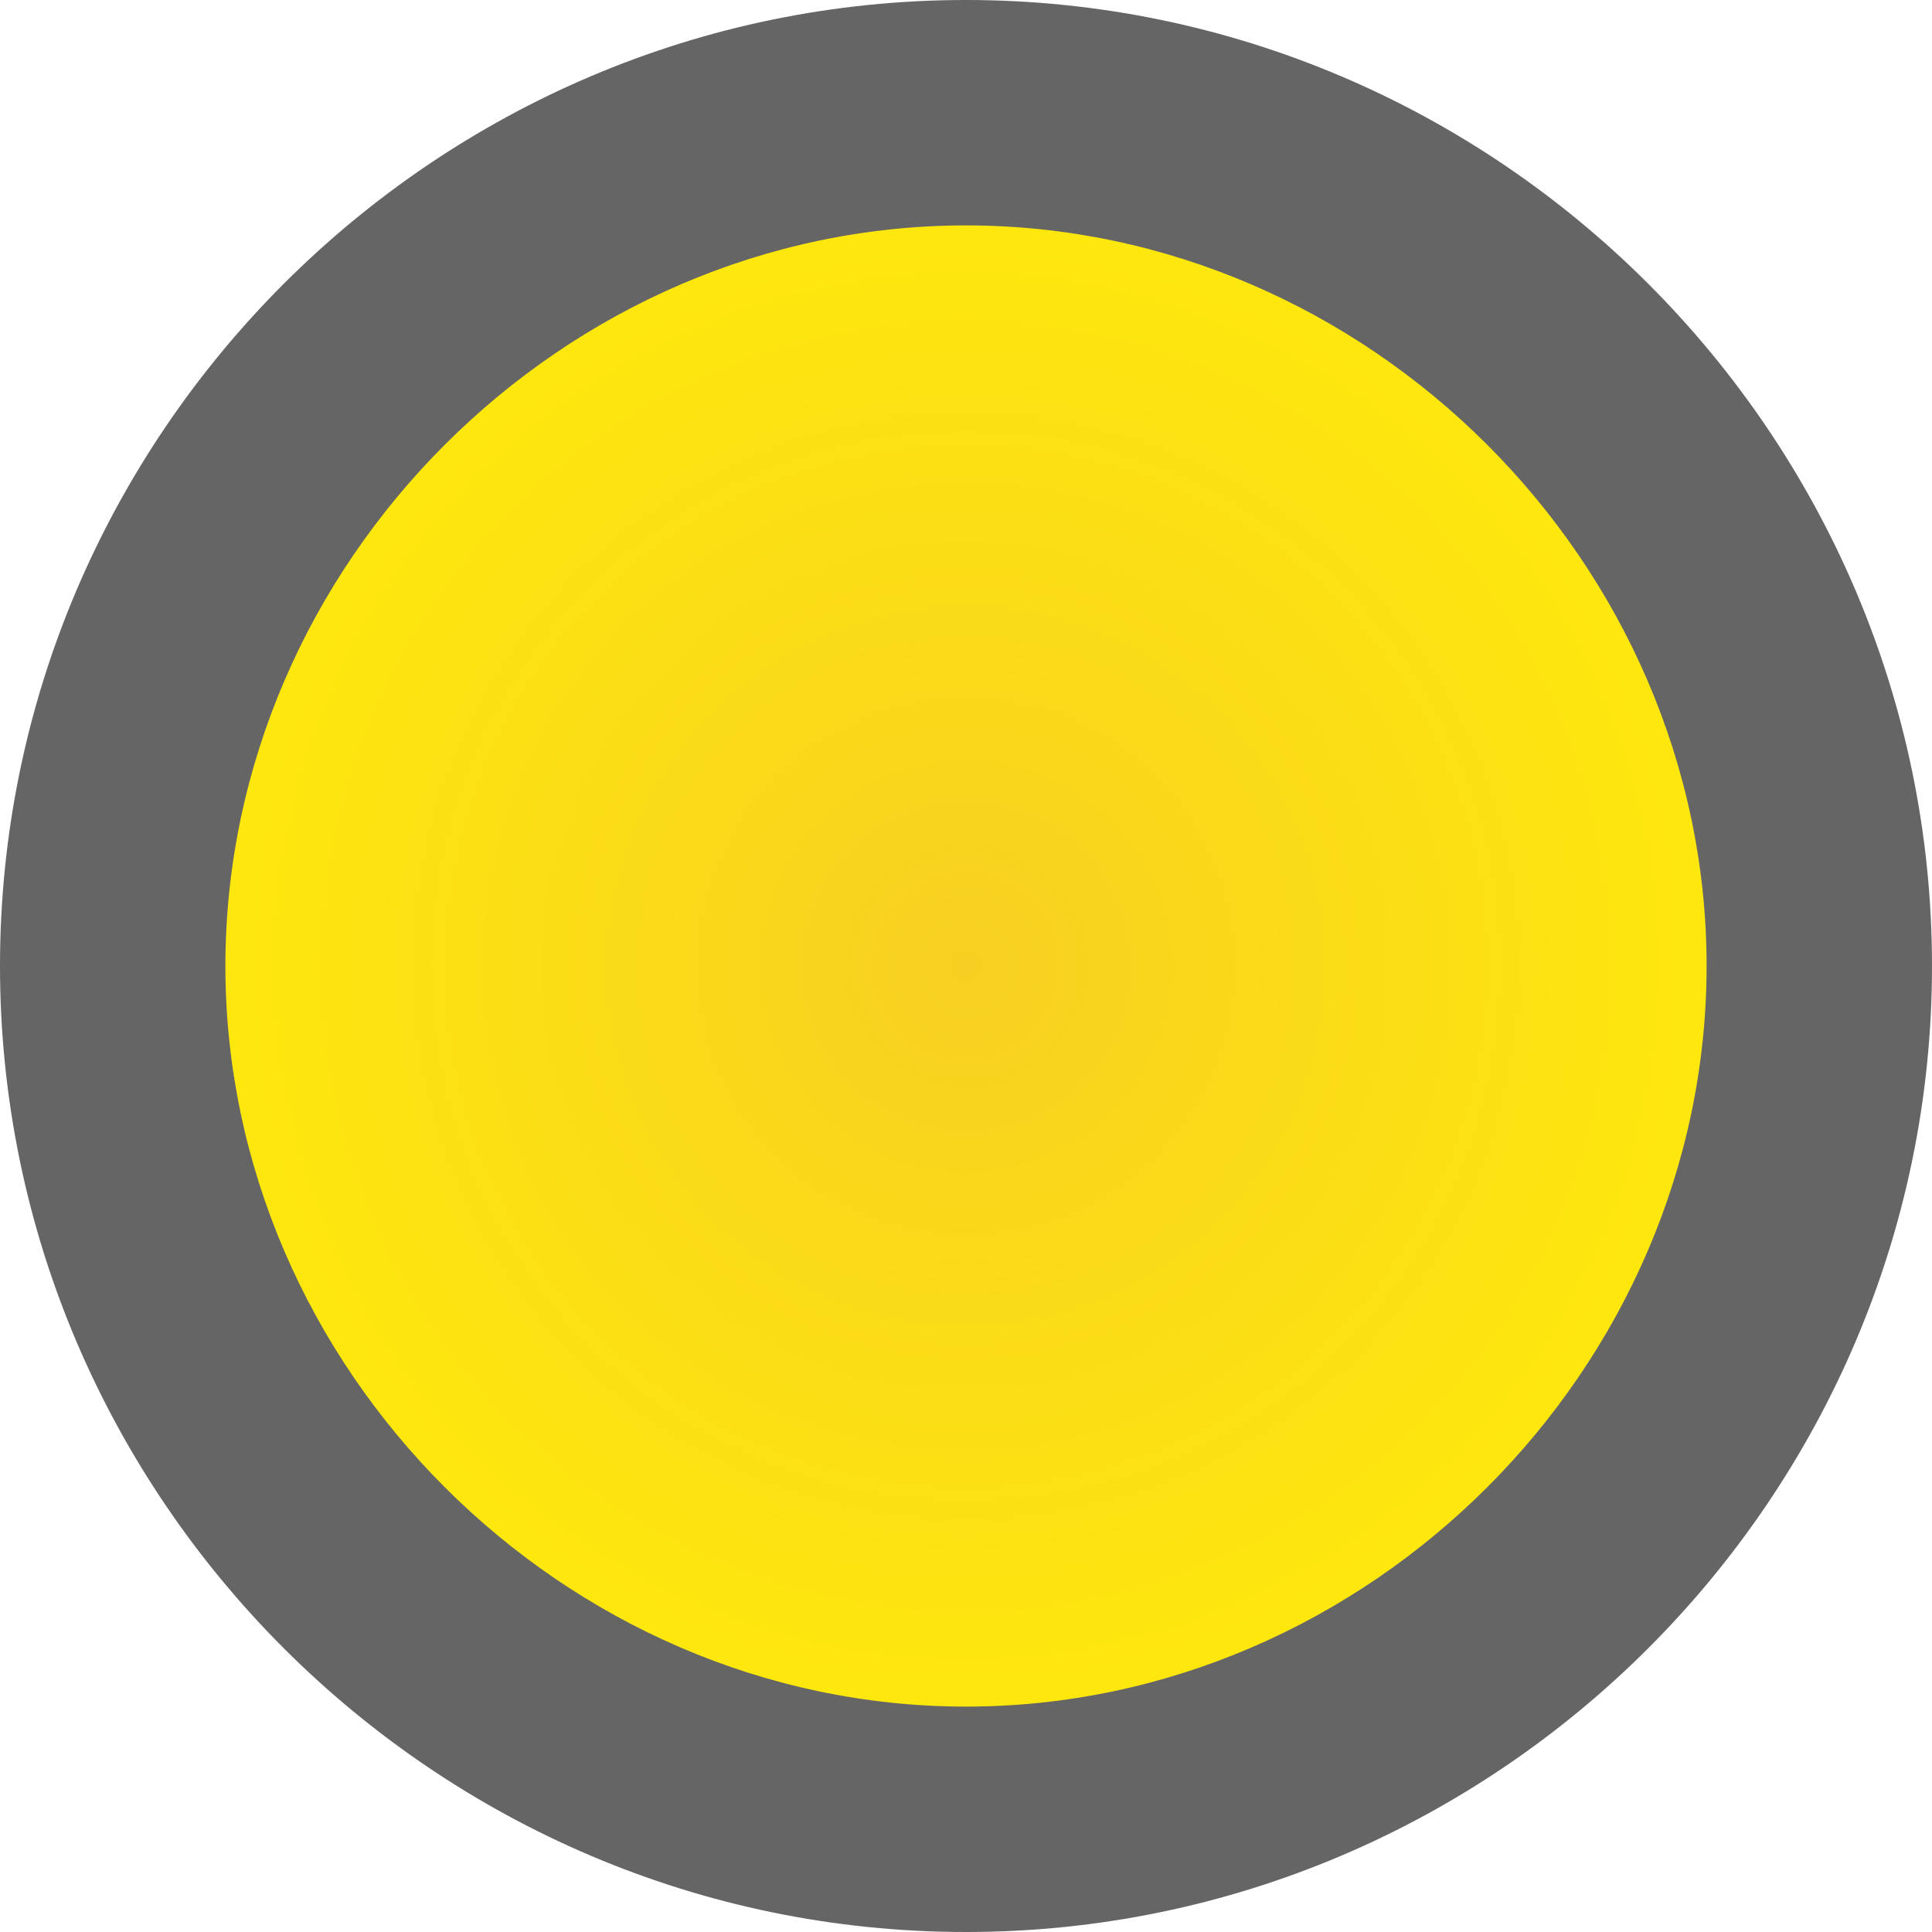
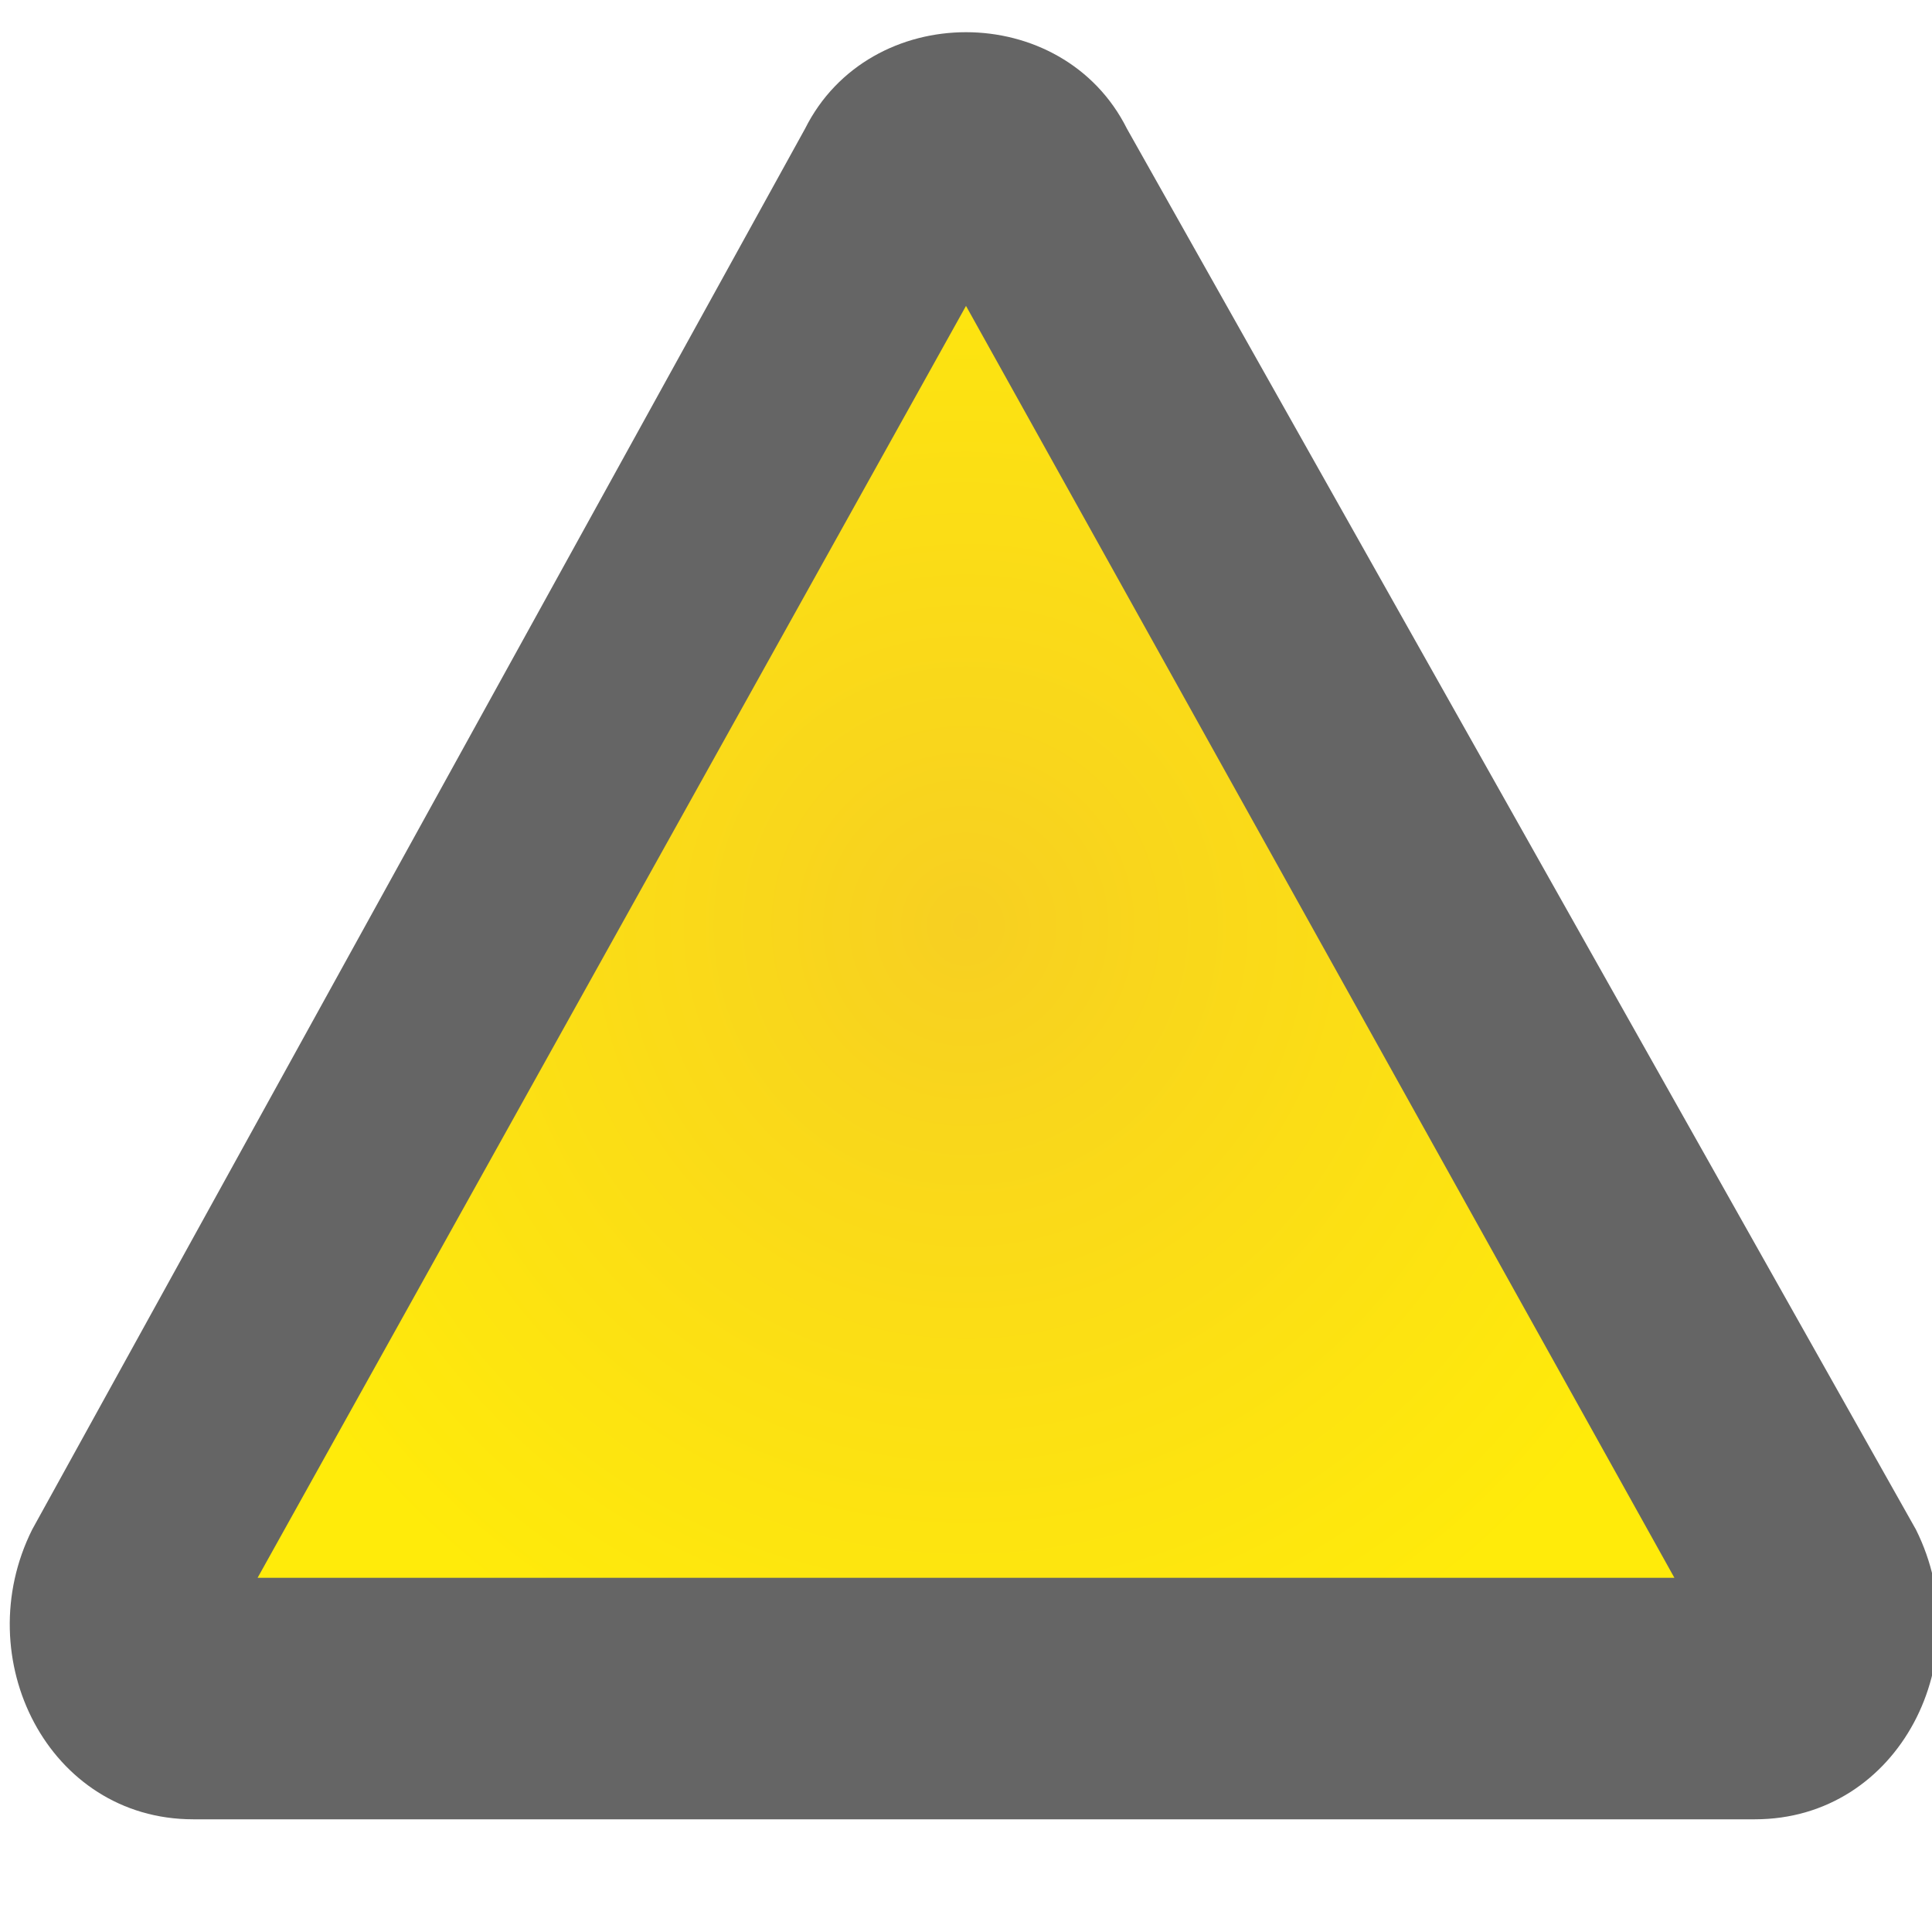
<svg xmlns="http://www.w3.org/2000/svg" width="12" height="12" viewBox="0 0 12 12">
  <g>
-     <radialGradient id="a" cx="6" cy="6" r="5.3" gradientUnits="userSpaceOnUse">
+     <radialGradient id="a" cx="6.069" cy="5.739" r="5.603" gradientTransform="matrix(.891 0 0 .917 .591 .489)" gradientUnits="userSpaceOnUse">
      <stop offset="0" stop-color="#F7CF22" />
      <stop offset=".258" stop-color="#F9D71B" />
      <stop offset="1" stop-color="#FFEB0A" />
    </radialGradient>
-     <path fill="url(#a)" d="M6 11.3C3.1 11.3.7 8.9.7 6S3.1.7 6 .7s5.3 2.4 5.3 5.3-2.4 5.3-5.3 5.3z" />
-     <path fill="#656565" d="M6 1.4c2.5 0 4.6 2.1 4.6 4.6S8.5 10.6 6 10.6 1.4 8.5 1.4 6 3.5 1.4 6 1.4M6 0C2.7 0 0 2.7 0 6s2.7 6 6 6 6-2.7 6-6-2.7-6-6-6z" />
+     <path d="M1.1 10.5c-.2 0-.3-.2-.4-.2-.1-.2-.1-.3 0-.5l4.9-8.7c.1-.1.3-.2.4-.2s.3 0 .4.2l4.9 8.7c.1.2.1.3 0 .5 0 .1-.2.2-.4.2H1.1z" fill="url(#a)" />
+     <path d="M6 1.9l4.4 7.9H1.6L6 1.9M6 .2c-.4 0-.8.2-1 .6L.2 9.5c-.4.8.1 1.8 1 1.8h9.7c.9 0 1.4-1 1-1.8L7 .8C6.8.4 6.4.2 6 .2z" fill="#656565" />
  </g>
</svg>
